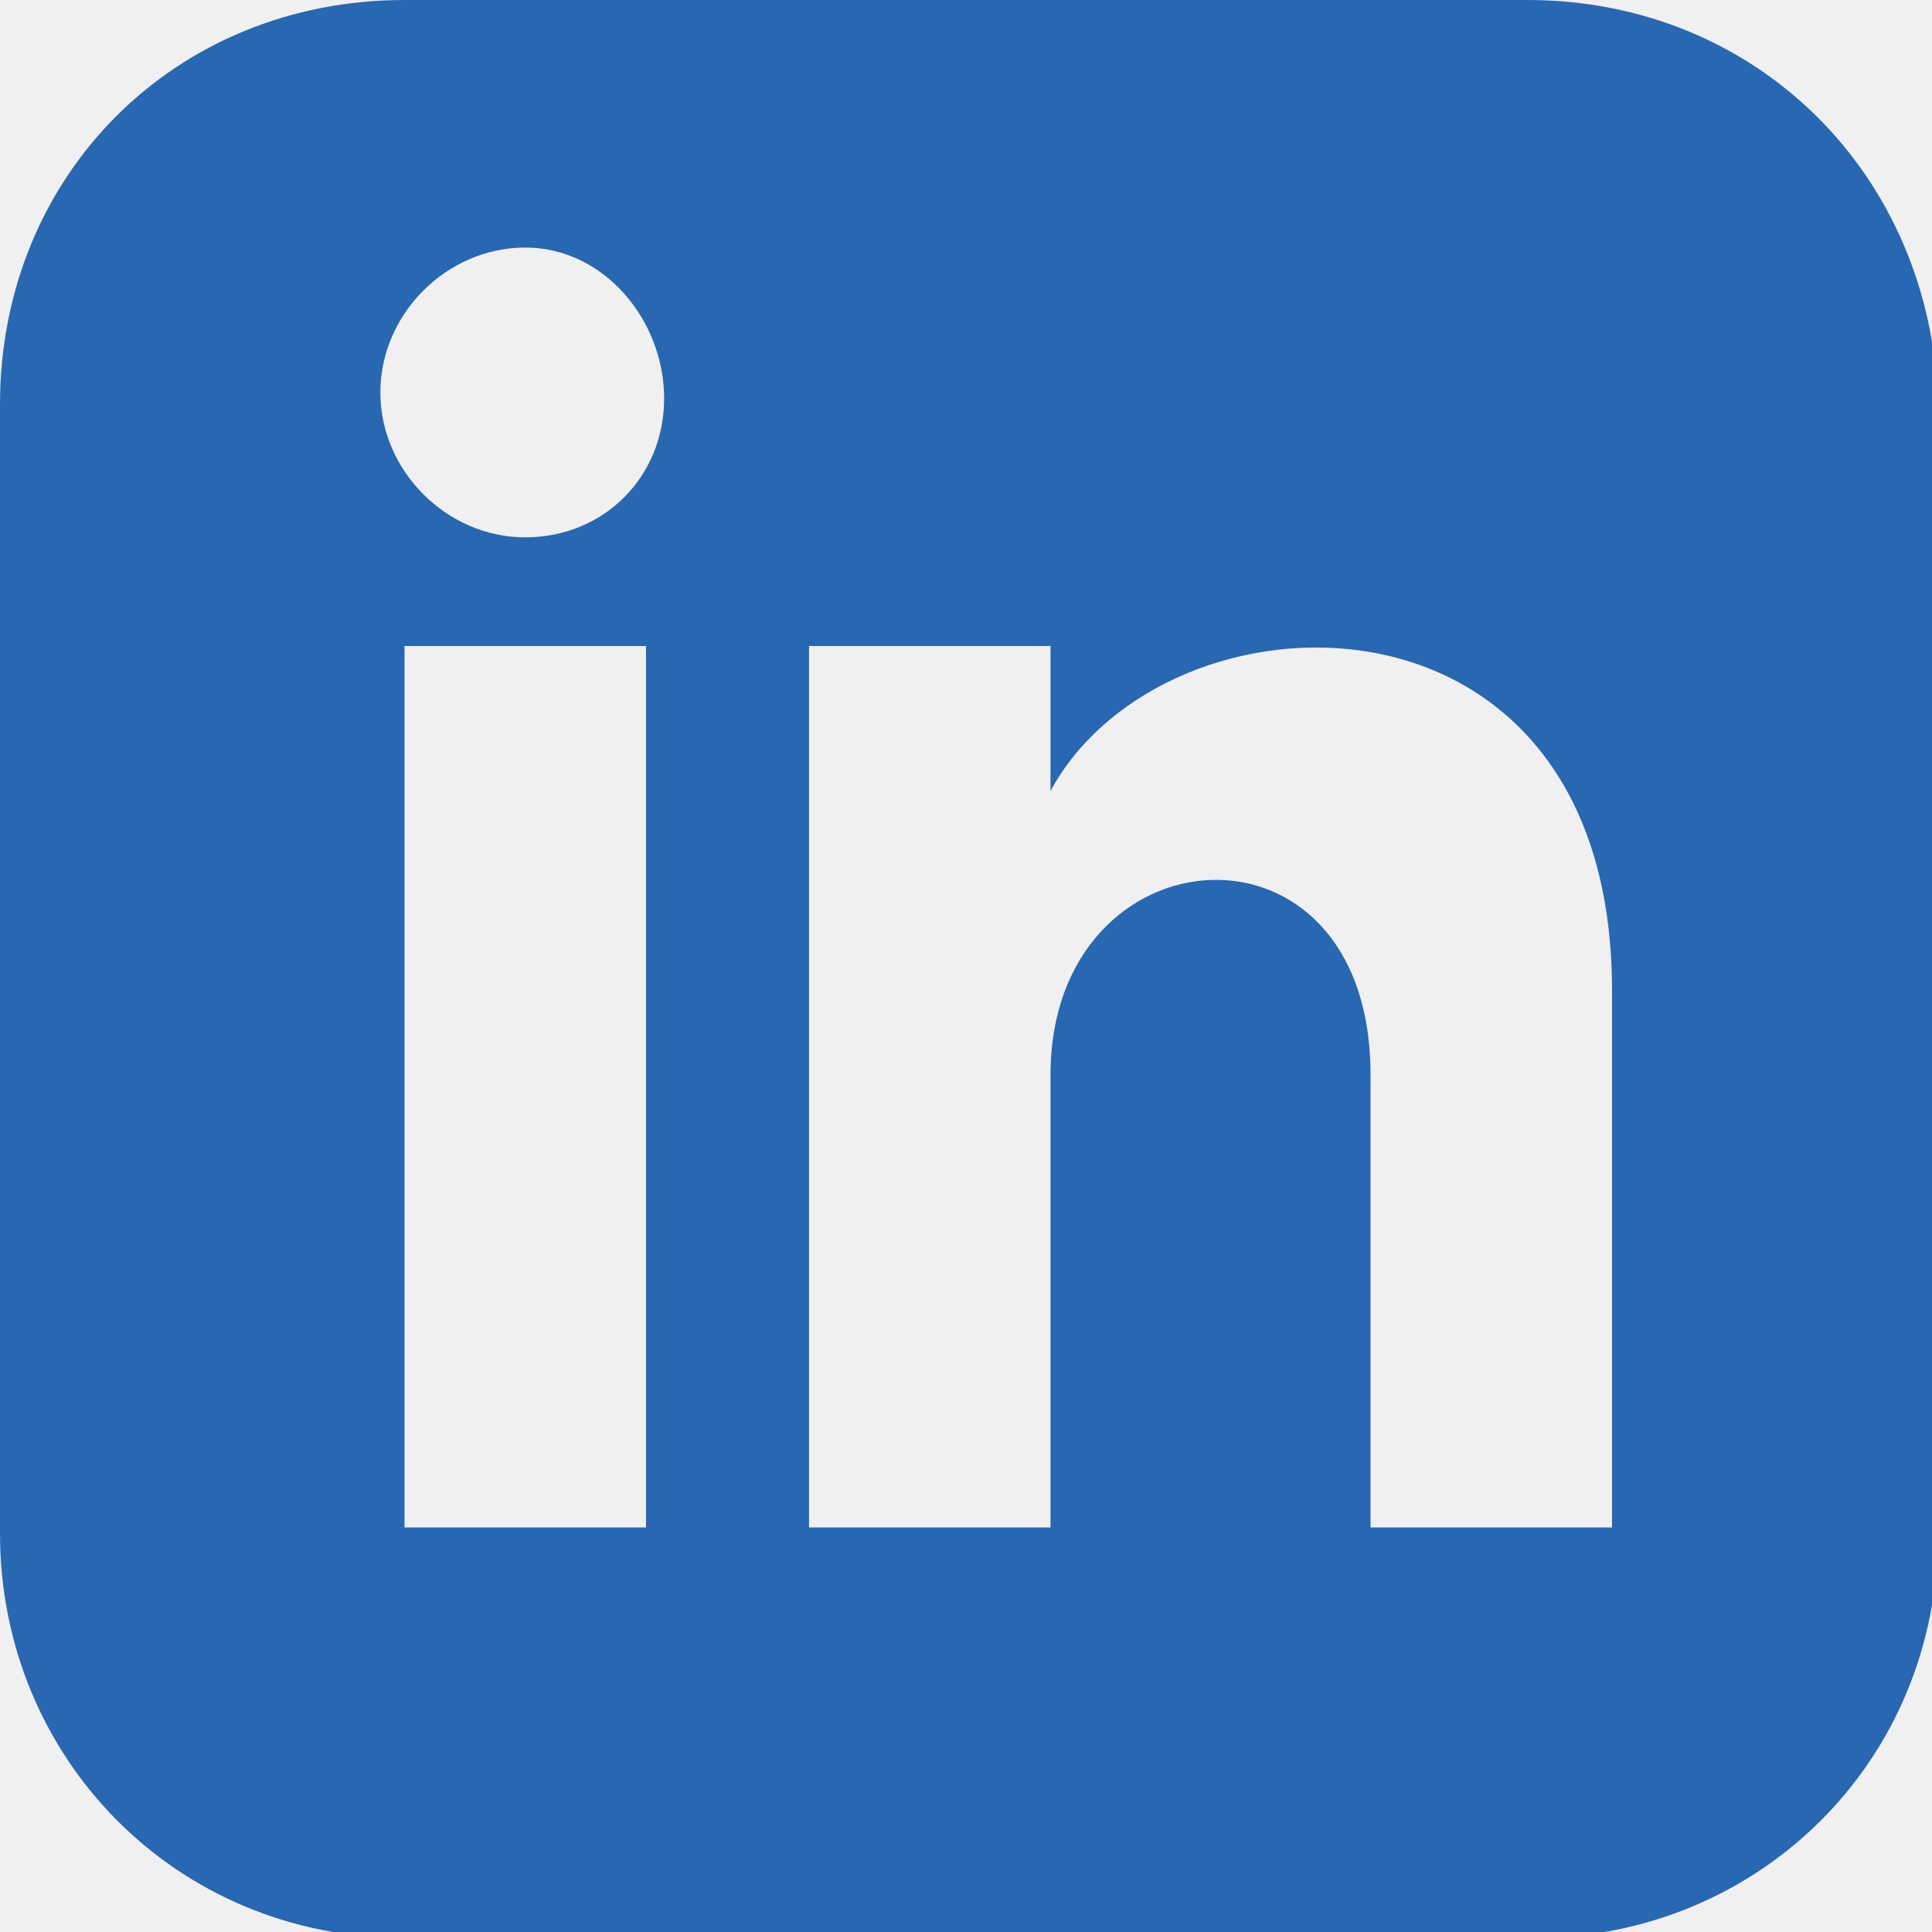
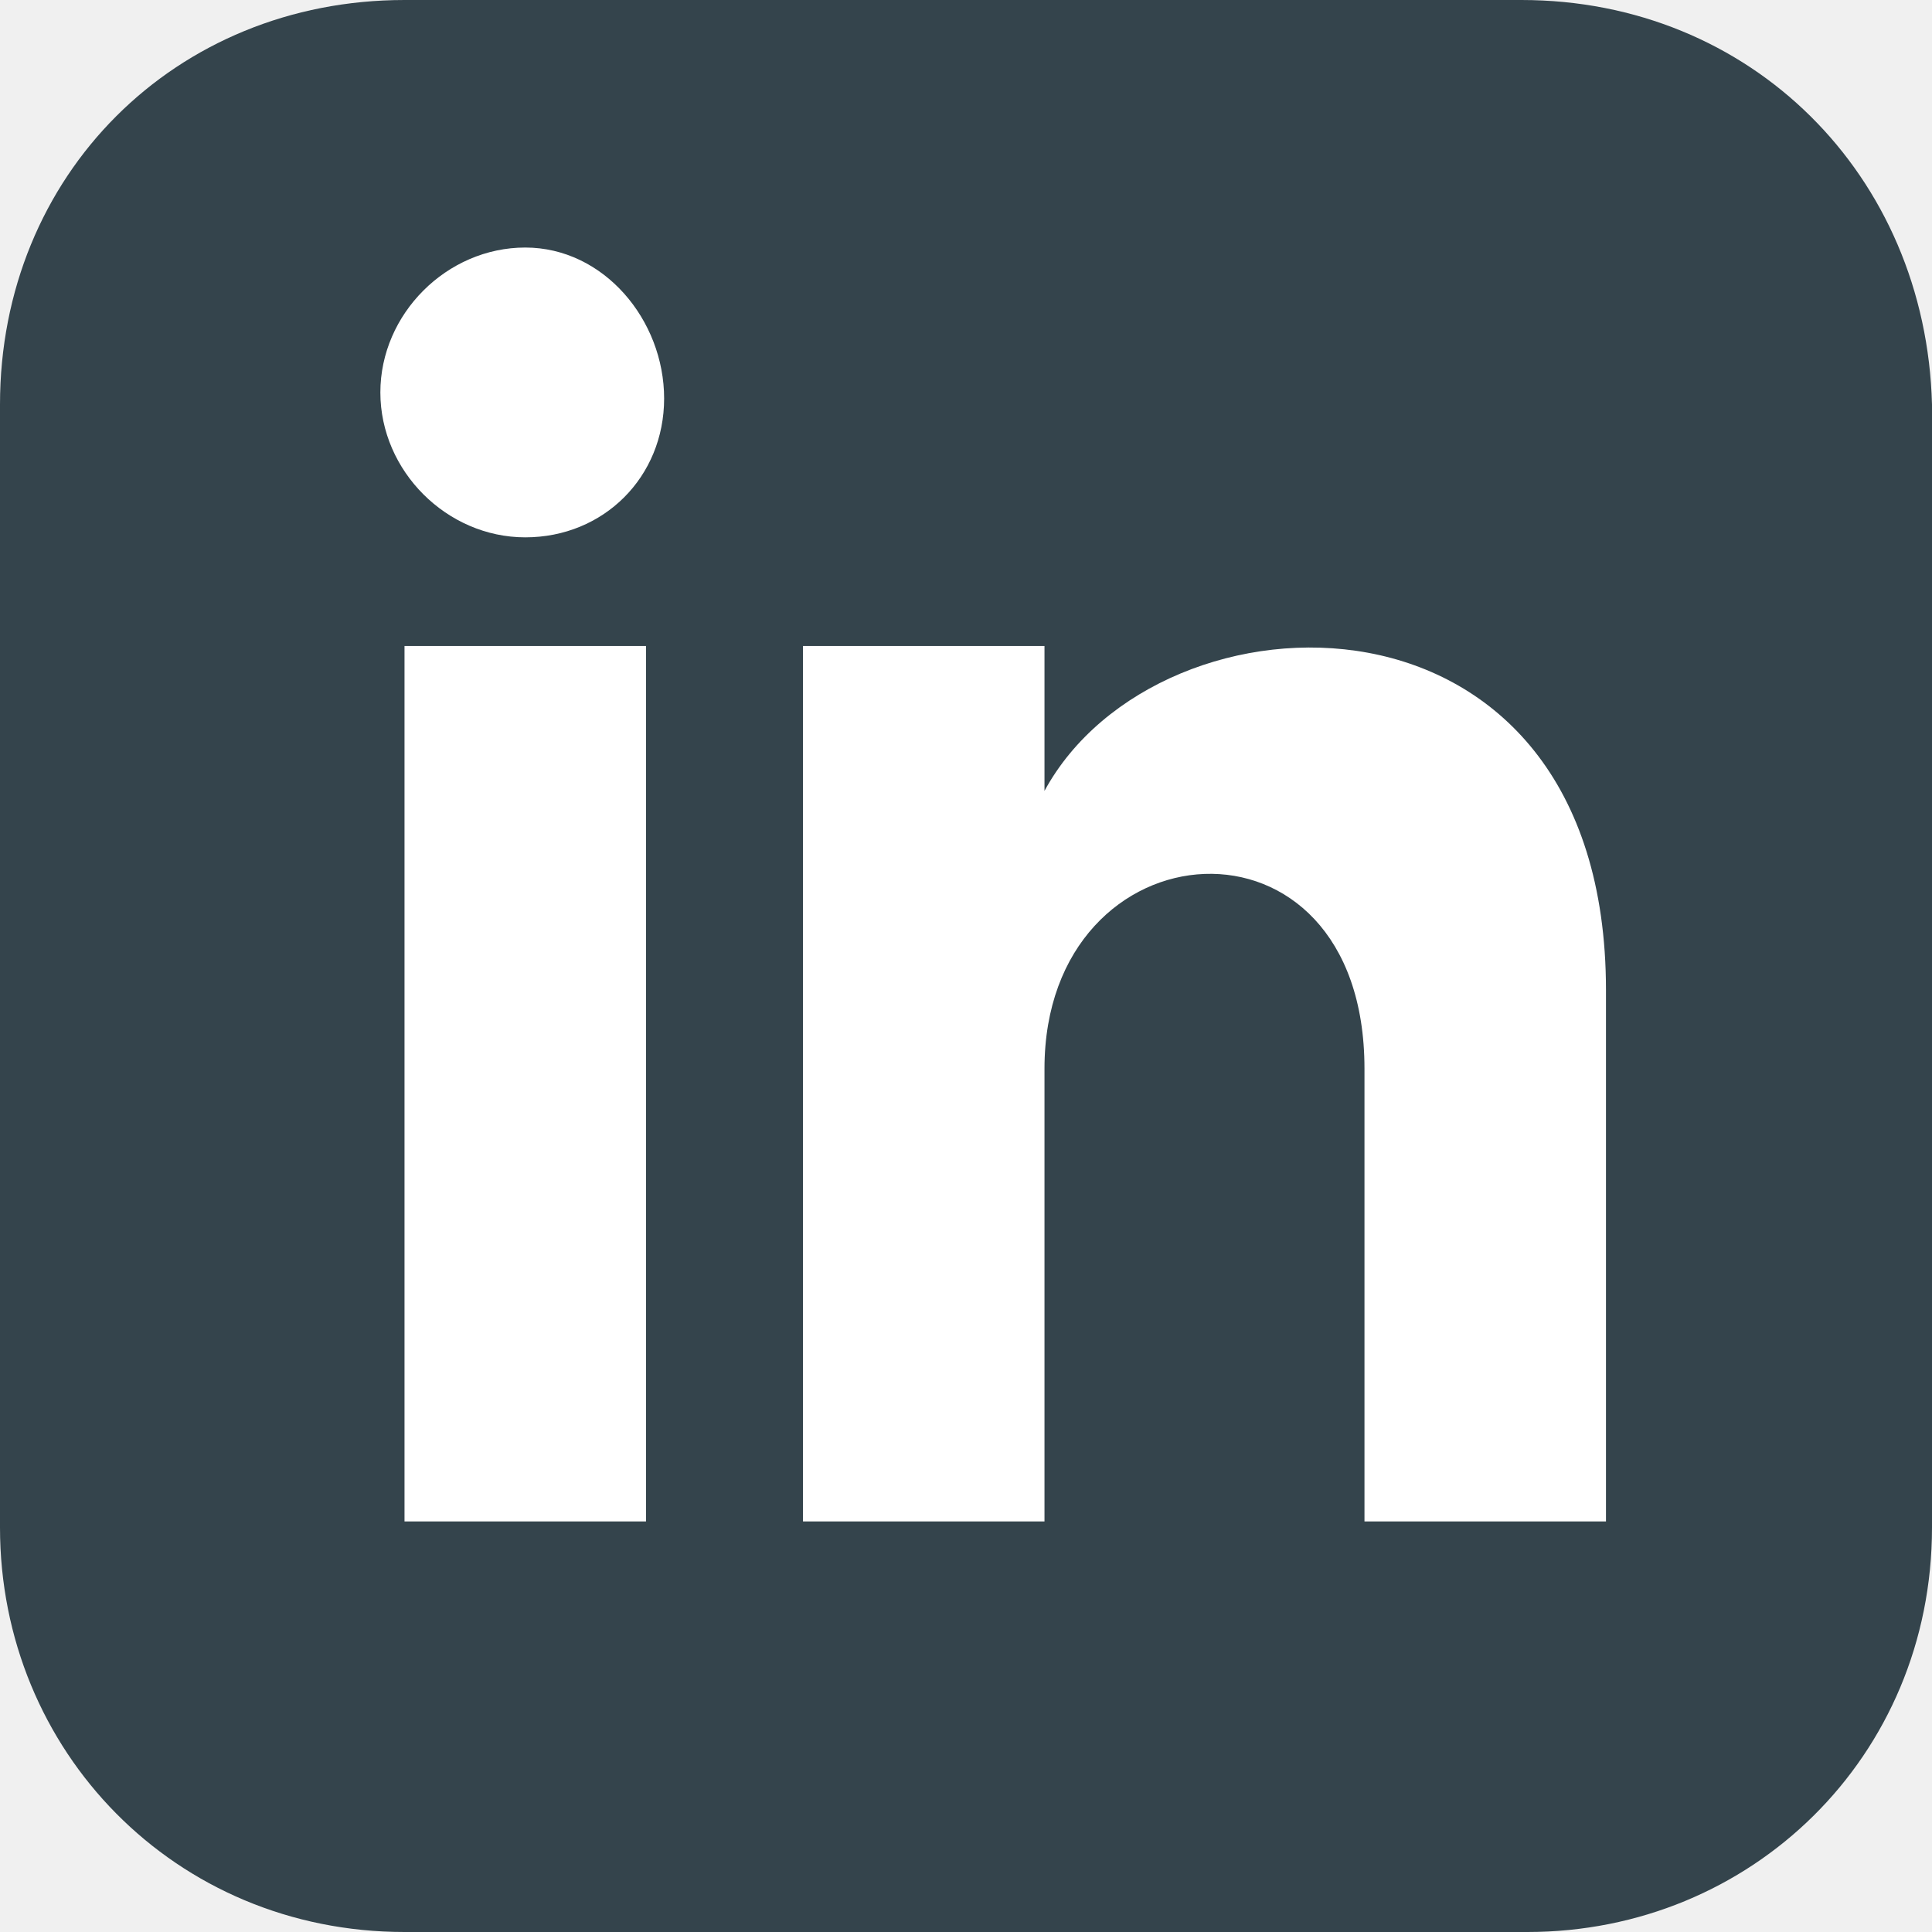
<svg xmlns="http://www.w3.org/2000/svg" version="1.1" id="Ebene_1" x="0px" y="0px" viewBox="0 0 32 32" style="enable-background:new 0 0 32 32;" xml:space="preserve">
  <style type="text/css">
- 	.st0{fill:#2867B2;}
+ 	.st0{fill:#FFFFFF;}
+ 	.st1{fill:#34444C;}
</style>
-   <path class="st0" d="M25.3,0H6.7C2.9,0,0,2.9,0,6.7v18.7c0,3.7,2.9,6.7,6.7,6.7h18.7c3.7,0,6.7-2.9,6.7-6.7V6.7  C32,2.9,29.1,0,25.3,0z M10.7,25.3h-4V10.7h4V25.3z M8.7,8.9c-1.3,0-2.4-1.1-2.4-2.4s1.1-2.4,2.4-2.4S11,5.3,11,6.6S10,8.9,8.7,8.9z   M26.7,25.3h-4v-7.5c0-4.5-5.3-4.1-5.3,0v7.5h-4V10.7h4v2.4c1.9-3.5,9.3-3.7,9.3,3.3V25.3z" />
+   <rect x="4.5" y="3.4" class="st0" width="24.2" height="24.2" />
+   <path class="st1" d="M25.2,0H6.7C2.9,0,0,2.9,0,6.7v18.6C0,29,2.9,32,6.7,32h18.6c3.7,0,6.7-2.9,6.7-6.7V6.7C31.9,2.9,29,0,25.2,0z   M10.7,25.2h-4V10.7h4V25.2z M8.7,8.9c-1.3,0-2.4-1.1-2.4-2.4s1.1-2.4,2.4-2.4S11,5.3,11,6.6S10,8.9,8.7,8.9z M26.6,25.2h-4v-7.5  c0-4.5-5.3-4.1-5.3,0v7.5h-4V10.7h4v2.4c1.9-3.5,9.3-3.7,9.3,3.3C26.6,16.4,26.6,25.2,26.6,25.2z" />
</svg>
